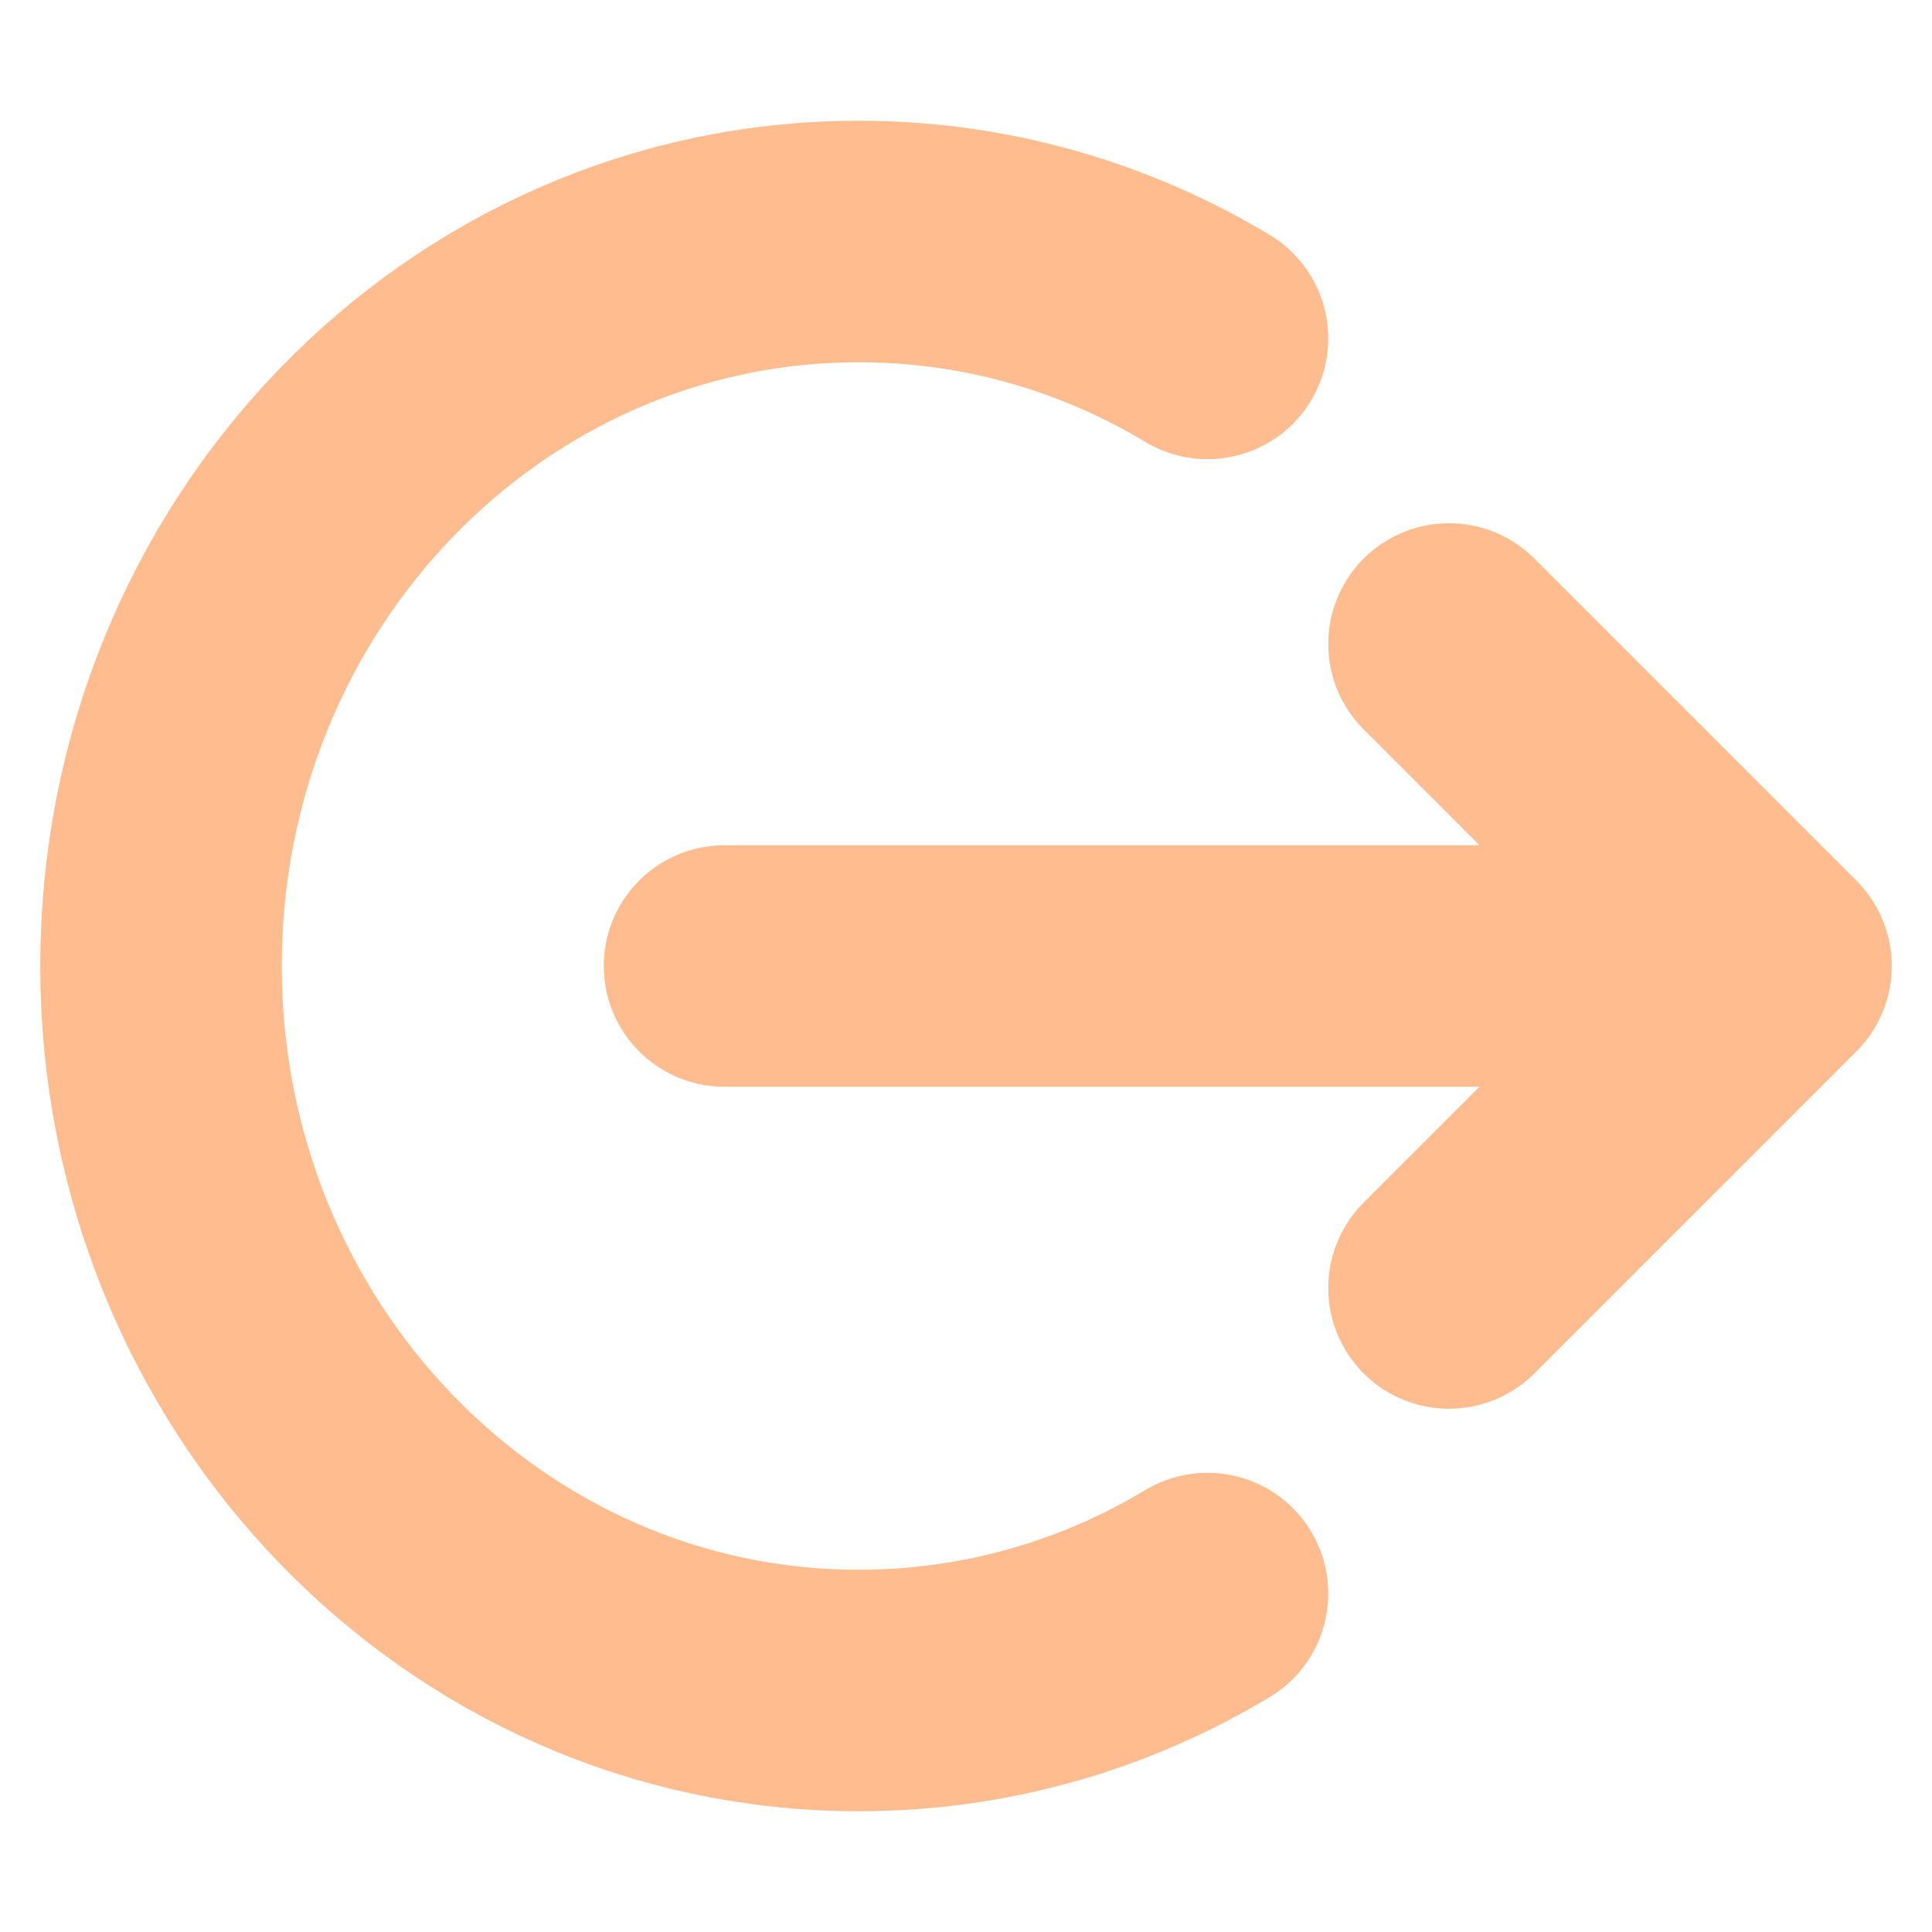
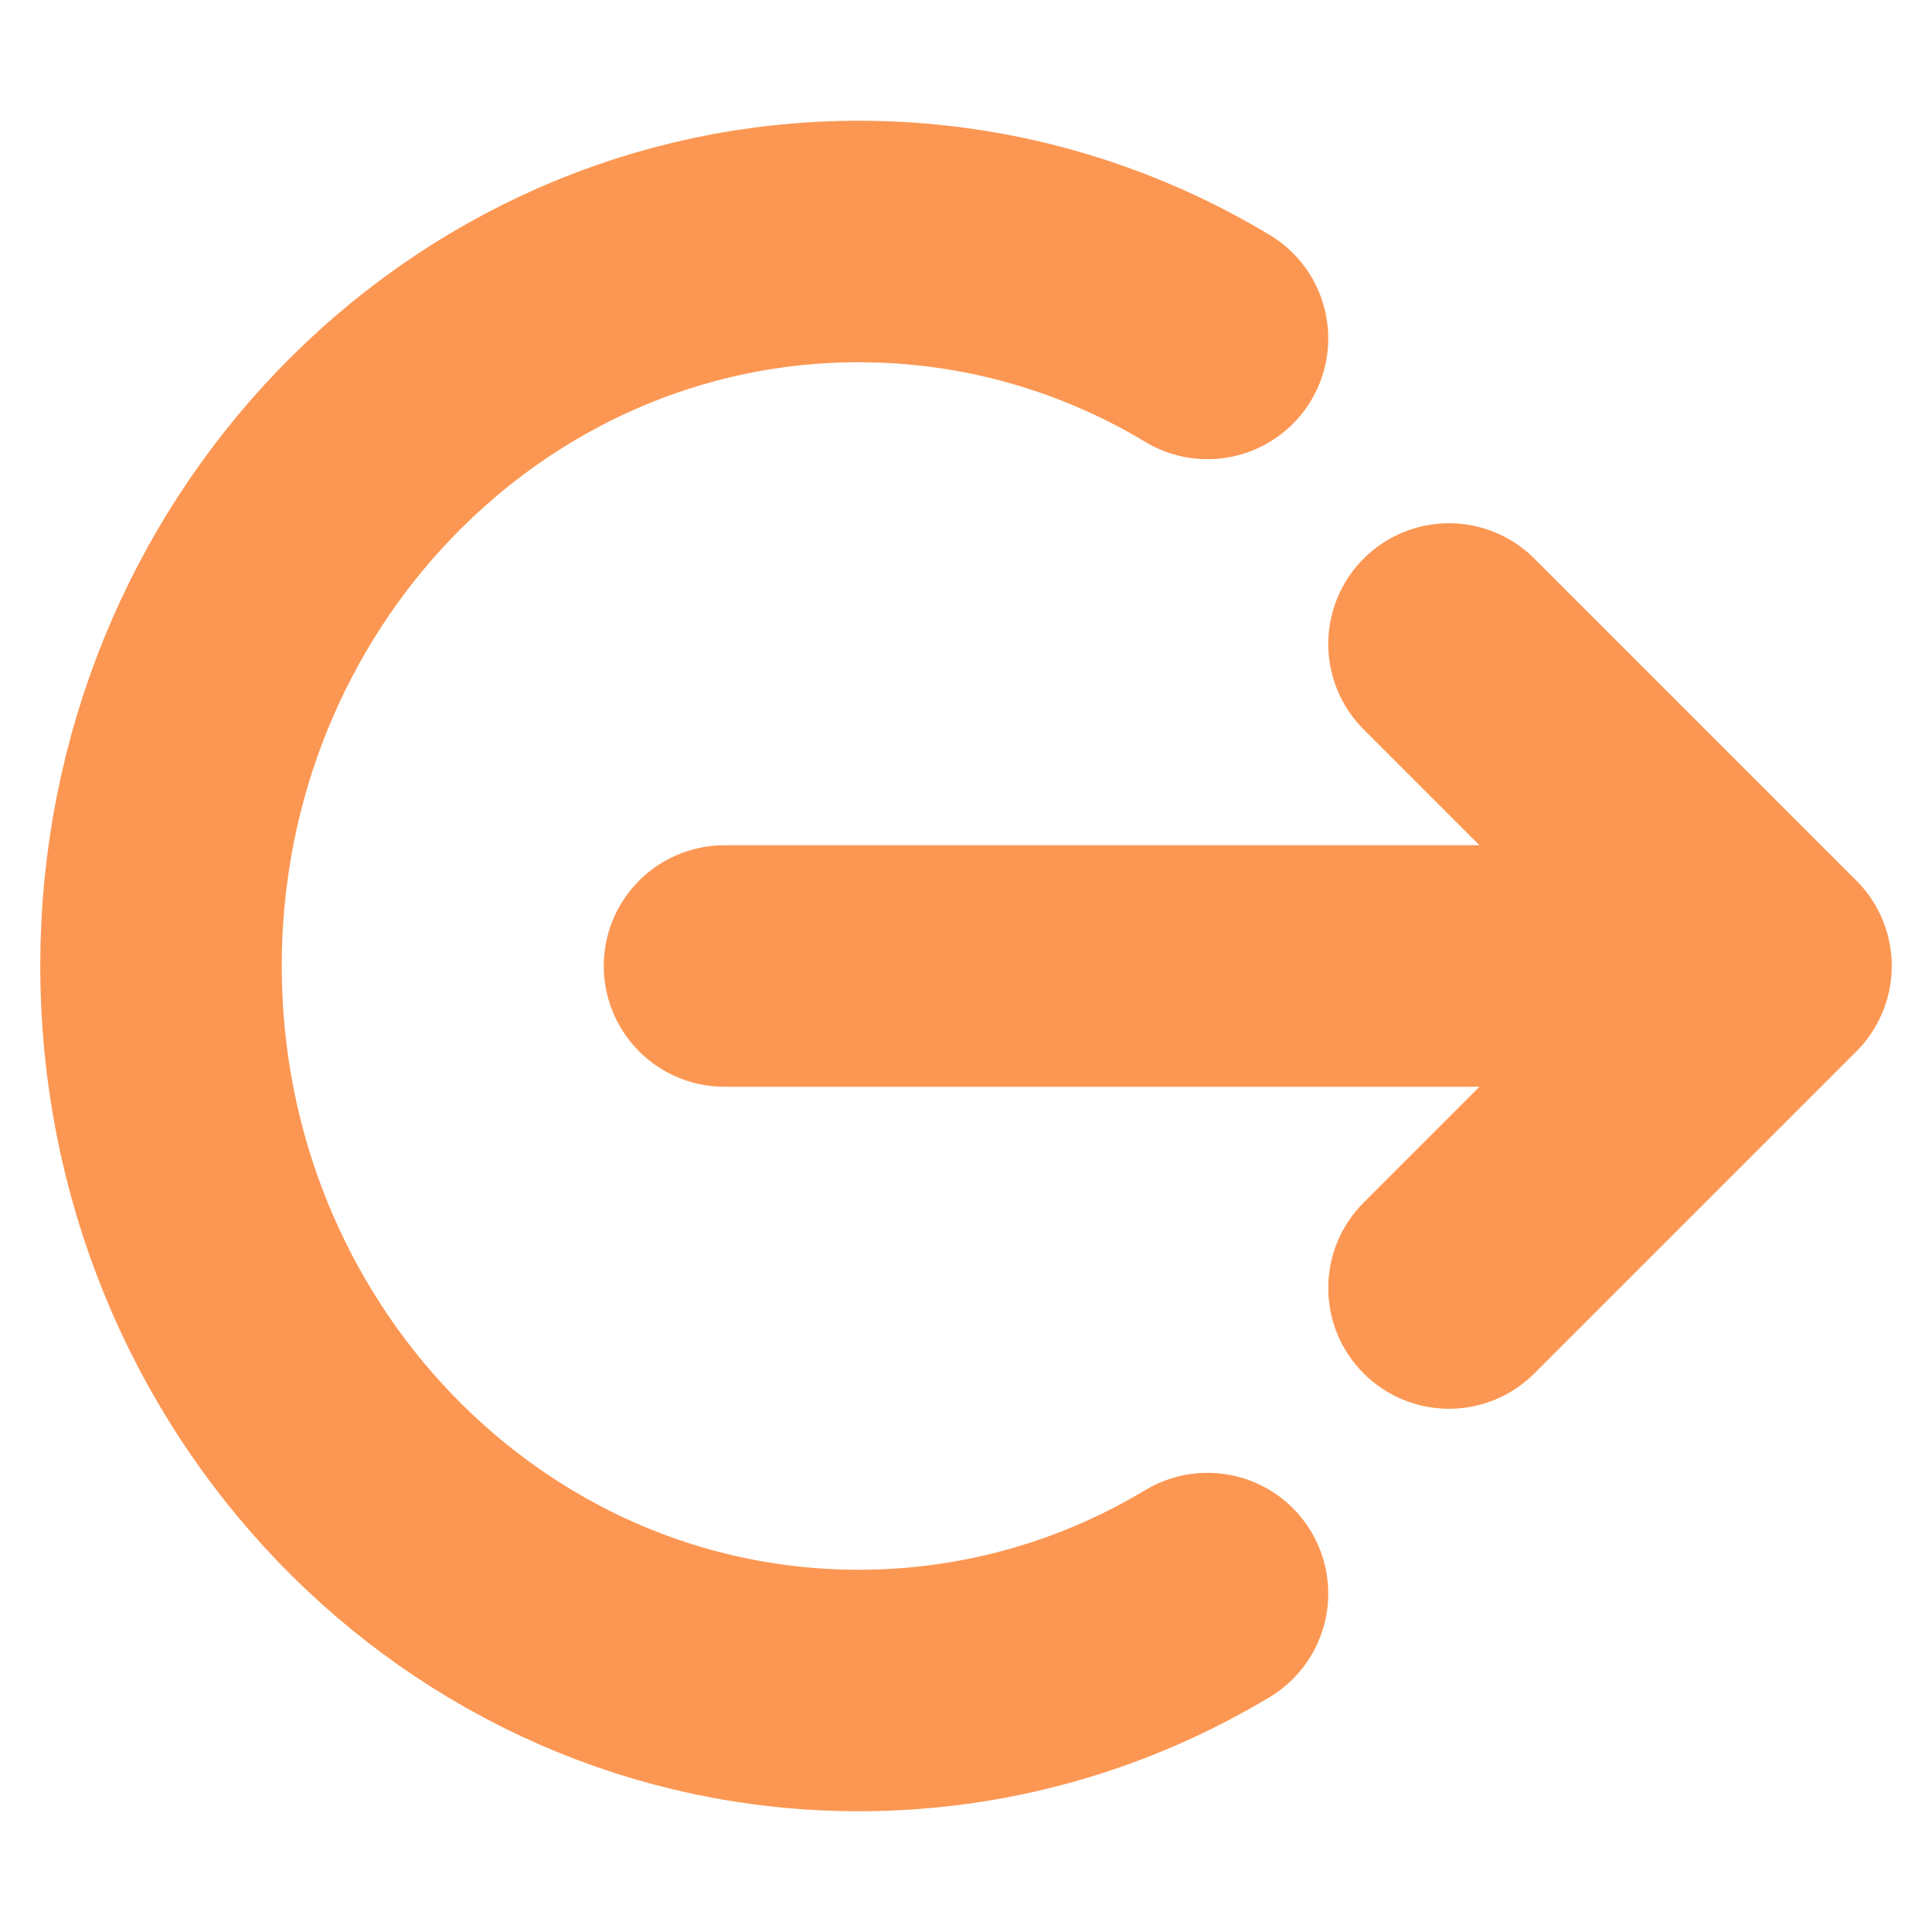
<svg xmlns="http://www.w3.org/2000/svg" width="100%" height="100%" viewBox="0 0 24 24" fill="none">
-   <path d="M18 8L22 12M22 12L18 16M22 12H9M15 4.204C13.725 3.438 12.245 3 10.667 3C5.88 3 2 7.029 2 12C2 16.971 5.88 21 10.667 21C12.245 21 13.725 20.562 15 19.796" stroke="#ffbc8f" stroke-width="3" stroke-linecap="round" stroke-linejoin="round" />
+   <path d="M18 8L22 12M22 12L18 16M22 12H9M15 4.204C13.725 3.438 12.245 3 10.667 3C5.88 3 2 7.029 2 12C2 16.971 5.88 21 10.667 21C12.245 21 13.725 20.562 15 19.796" stroke="#FC9753" stroke-width="3" stroke-linecap="round" stroke-linejoin="round" />
</svg>
